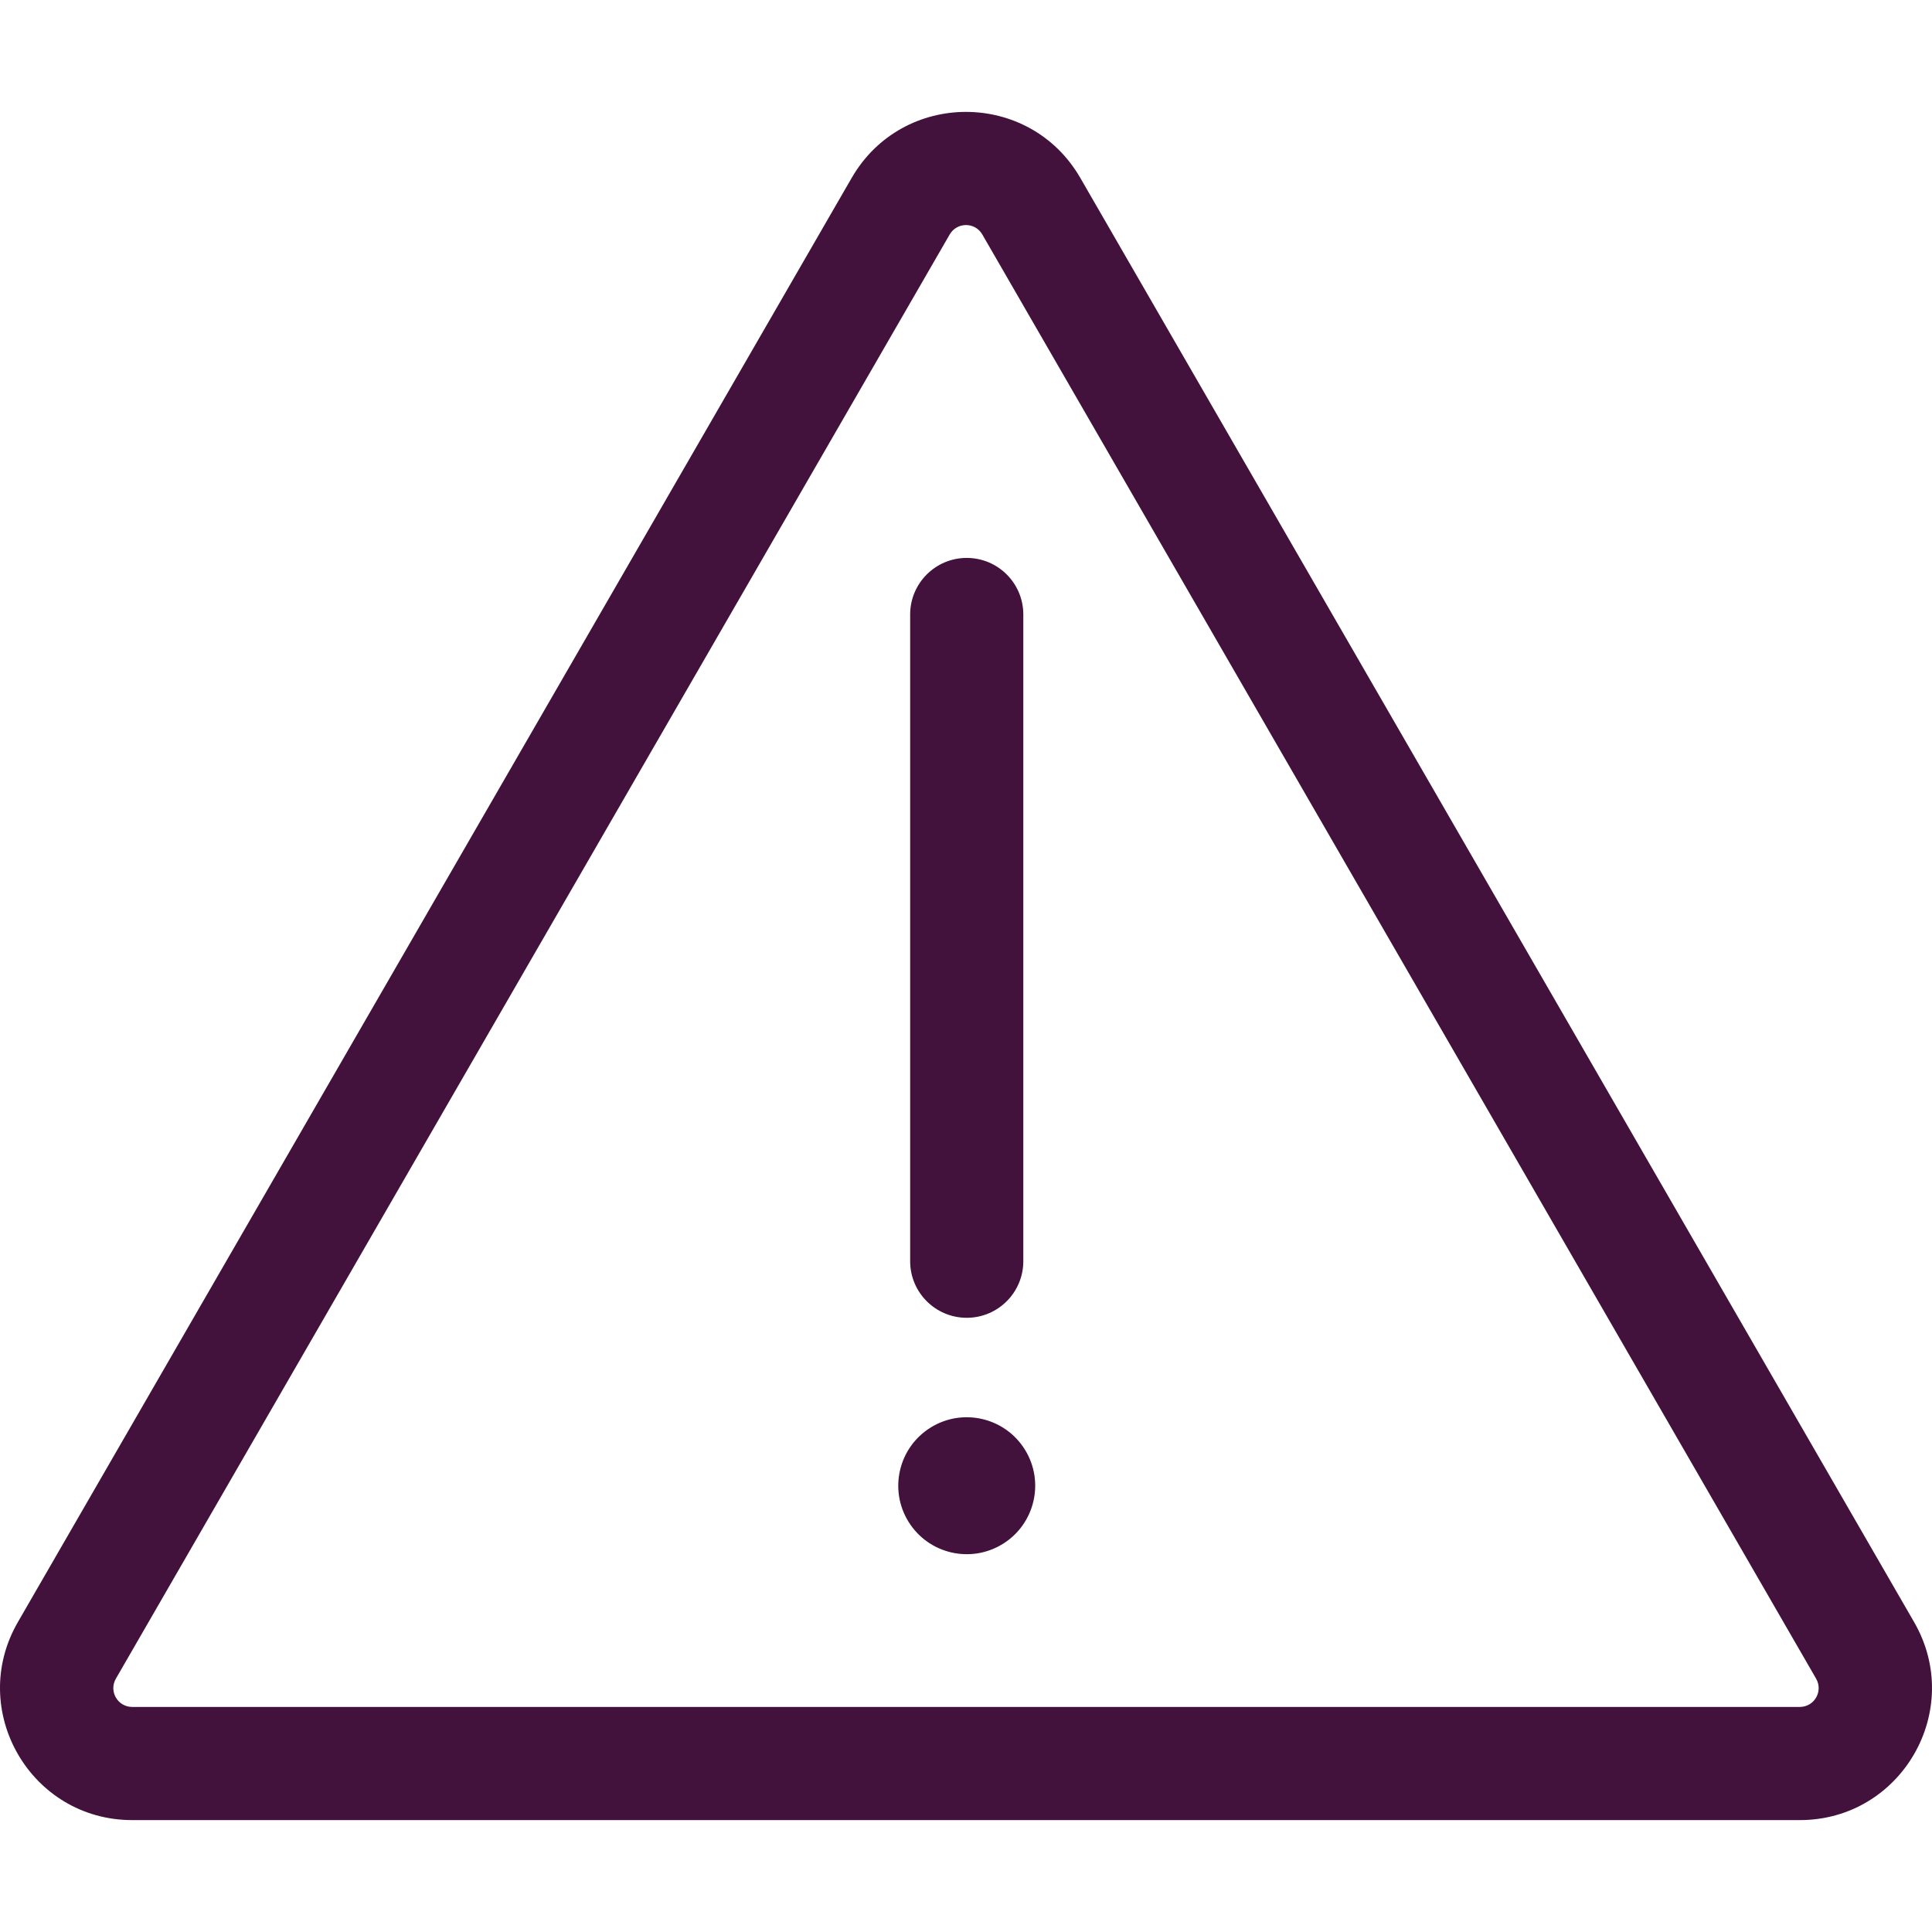
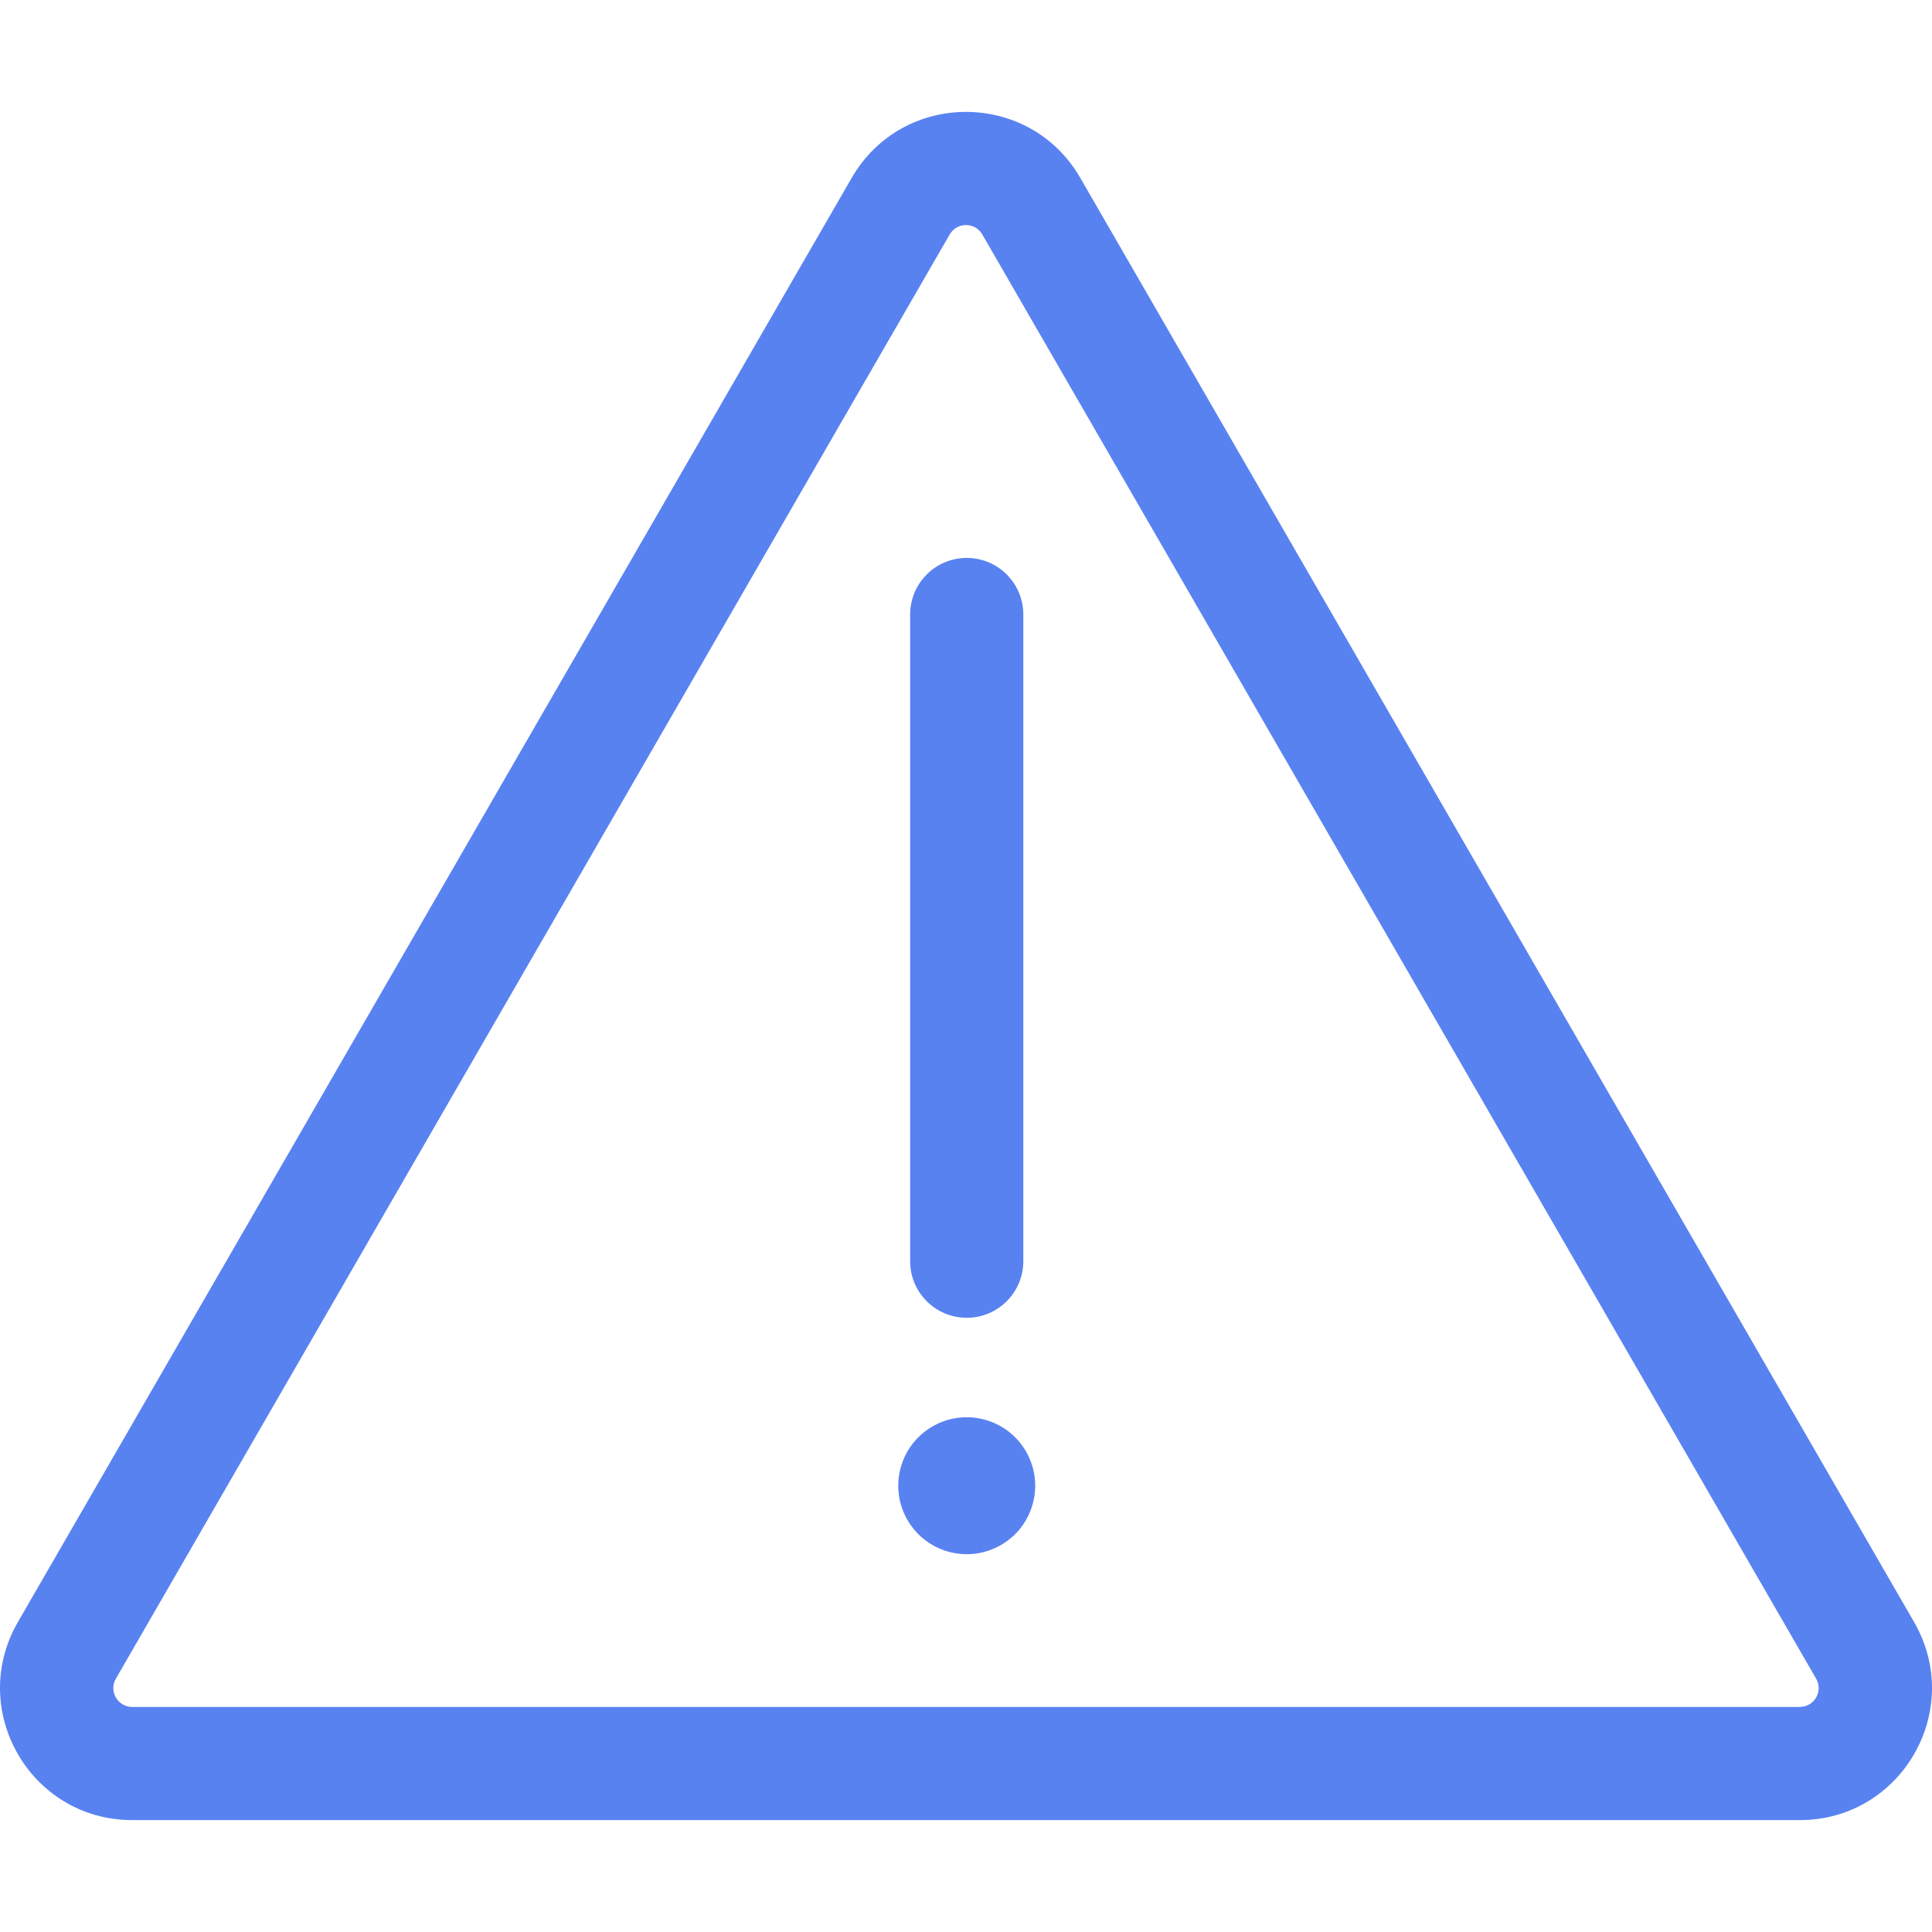
<svg xmlns="http://www.w3.org/2000/svg" version="1.1" width="512" height="512" x="0" y="0" viewBox="0 0 512 512" style="enable-background:new 0 0 512 512" xml:space="preserve" class="">
  <g>
    <g>
-       <path d="m507.256 429.867-220.959-382.712c-13.468-23.329-47.122-23.338-60.596 0l-220.959 382.712c-13.465 23.32 3.343 52.478 30.298 52.478h441.918c26.928 0 43.776-29.135 30.298-52.478zm-30.298 22.49h-441.918c-3.844 0-6.267-4.139-4.328-7.497l220.959-382.711c1.923-3.33 6.718-3.358 8.657 0l220.959 382.712c1.926 3.337-.459 7.496-4.329 7.496z" fill="#42113C" data-original="#000000" style="" class="" />
-       <ellipse cx="255.999" cy="393.664" rx="18.136" ry="18.136" transform="matrix(.851 -.526 .526 .851 -168.728 193.379)" fill="#42113C" data-original="#000000" style="" class="" />
-       <path d="m256.194 349.228c8.281 0 14.994-6.713 14.994-14.994v-171.386c0-8.281-6.713-14.994-14.994-14.994s-14.994 6.713-14.994 14.994v171.386c0 8.281 6.713 14.994 14.994 14.994z" fill="#42113C" data-original="#000000" style="" class="" />
+       <path d="m507.256 429.867-220.959-382.712c-13.468-23.329-47.122-23.338-60.596 0l-220.959 382.712c-13.465 23.32 3.343 52.478 30.298 52.478h441.918c26.928 0 43.776-29.135 30.298-52.478zm-30.298 22.49h-441.918c-3.844 0-6.267-4.139-4.328-7.497l220.959-382.711c1.923-3.33 6.718-3.358 8.657 0l220.959 382.712c1.926 3.337-.459 7.496-4.329 7.496z" fill="#5982F1" data-original="#000000" style="" class="" />
+       <ellipse cx="255.999" cy="393.664" rx="18.136" ry="18.136" transform="matrix(.851 -.526 .526 .851 -168.728 193.379)" fill="#5982F1" data-original="#000000" style="" class="" />
+       <path d="m256.194 349.228c8.281 0 14.994-6.713 14.994-14.994v-171.386c0-8.281-6.713-14.994-14.994-14.994s-14.994 6.713-14.994 14.994v171.386c0 8.281 6.713 14.994 14.994 14.994z" fill="#5982F1" data-original="#000000" style="" class="" />
    </g>
  </g>
</svg>
